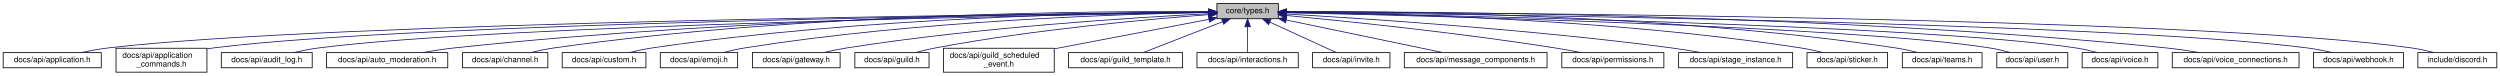
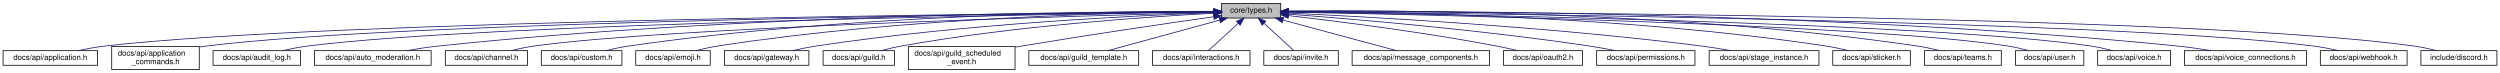
- <svg xmlns="http://www.w3.org/2000/svg" xmlns:xlink="http://www.w3.org/1999/xlink" width="3135pt" height="95pt" viewBox="0.00 0.00 3135.00 95.00">
+ <svg xmlns="http://www.w3.org/2000/svg" xmlns:xlink="http://www.w3.org/1999/xlink" width="3256pt" height="95pt" viewBox="0.00 0.00 3256.00 95.00">
  <g id="graph0" class="graph" transform="scale(1 1) rotate(0) translate(4 91)">
    <g id="node1" class="node">
      <g id="a_node1">
        <a xlink:title=" ">
-           <polygon fill="#bfbfbf" stroke="black" points="1522,-67.5 1522,-86.5 1599,-86.5 1599,-67.5 1522,-67.5" />
-           <text text-anchor="middle" x="1560.5" y="-74.5" font-family="Helvetica,sans-Serif" font-size="10.00">core/types.h</text>
+           <polygon fill="#bfbfbf" stroke="black" points="1587,-67.5 1587,-86.5 1664,-86.5 1664,-67.5 1587,-67.5" />
+           <text text-anchor="middle" x="1625.5" y="-74.5" font-family="Helvetica,sans-Serif" font-size="10.00">core/types.h</text>
        </a>
      </g>
    </g>
    <g id="node2" class="node">
      <g id="a_node2">
        <a xlink:href="application_8h.html" target="_top" xlink:title="Generated code.">
          <polygon fill="none" stroke="black" points="0,-6 0,-25 123,-25 123,-6 0,-6" />
          <text text-anchor="middle" x="61.5" y="-13" font-family="Helvetica,sans-Serif" font-size="10.00">docs/api/application.h</text>
        </a>
      </g>
    </g>
    <g id="edge1" class="edge">
-       <path fill="none" stroke="midnightblue" d="M1511.59,-75.58C1293.48,-73.51 408.22,-63.26 132.5,-31 121,-29.65 108.6,-27.4 97.43,-25.07" />
-       <polygon fill="midnightblue" stroke="midnightblue" points="1511.73,-79.08 1521.76,-75.67 1511.8,-72.08 1511.73,-79.08" />
+       <path fill="none" stroke="midnightblue" d="M1576.56,-75.65C1352.34,-73.89 421.71,-64.64 132.5,-31 120.88,-29.65 108.33,-27.36 97.06,-25.01" />
+       <polygon fill="midnightblue" stroke="midnightblue" points="1576.67,-79.15 1586.7,-75.73 1576.73,-72.15 1576.67,-79.15" />
    </g>
    <g id="node3" class="node">
      <g id="a_node3">
        <a xlink:href="application__commands_8h.html" target="_top" xlink:title="Generated code.">
          <polygon fill="none" stroke="black" points="141.5,-0.5 141.5,-30.5 255.5,-30.5 255.5,-0.5 141.5,-0.5" />
          <text text-anchor="start" x="149.5" y="-18.5" font-family="Helvetica,sans-Serif" font-size="10.00">docs/api/application</text>
          <text text-anchor="middle" x="198.5" y="-7.5" font-family="Helvetica,sans-Serif" font-size="10.00">_commands.h</text>
        </a>
      </g>
    </g>
    <g id="edge2" class="edge">
-       <path fill="none" stroke="midnightblue" d="M1511.83,-75.49C1306.83,-73.17 512.73,-62.31 264.5,-31 261.59,-30.63 258.62,-30.2 255.63,-29.72" />
-       <polygon fill="midnightblue" stroke="midnightblue" points="1511.95,-78.99 1521.99,-75.61 1512.03,-71.99 1511.95,-78.99" />
+       <path fill="none" stroke="midnightblue" d="M1576.83,-75.59C1365.48,-73.61 526.18,-63.79 264.5,-31 261.59,-30.64 258.62,-30.2 255.63,-29.72" />
+       <polygon fill="midnightblue" stroke="midnightblue" points="1576.96,-79.09 1586.99,-75.68 1577.03,-72.09 1576.96,-79.09" />
    </g>
    <g id="node4" class="node">
      <g id="a_node4">
        <a xlink:href="docs_2api_2audit__log_8h.html" target="_top" xlink:title="Generated code.">
          <polygon fill="none" stroke="black" points="273.5,-6 273.5,-25 387.5,-25 387.5,-6 273.5,-6" />
          <text text-anchor="middle" x="330.5" y="-13" font-family="Helvetica,sans-Serif" font-size="10.00">docs/api/audit_log.h</text>
        </a>
      </g>
    </g>
    <g id="edge3" class="edge">
-       <path fill="none" stroke="midnightblue" d="M1511.85,-75.27C1320.25,-72.22 617.48,-59.32 396.5,-31 385.79,-29.63 374.26,-27.37 363.87,-25.04" />
-       <polygon fill="midnightblue" stroke="midnightblue" points="1511.85,-78.77 1521.9,-75.43 1511.96,-71.77 1511.85,-78.77" />
+       <path fill="none" stroke="midnightblue" d="M1576.77,-75.39C1378.38,-72.7 630.85,-60.79 396.5,-31 385.79,-29.64 374.26,-27.38 363.87,-25.05" />
+       <polygon fill="midnightblue" stroke="midnightblue" points="1576.84,-78.89 1586.89,-75.52 1576.94,-71.89 1576.84,-78.89" />
    </g>
    <g id="node5" class="node">
      <g id="a_node5">
        <a xlink:href="docs_2api_2auto__moderation_8h.html" target="_top" xlink:title="Generated code.">
          <polygon fill="none" stroke="black" points="405.5,-6 405.5,-25 557.5,-25 557.5,-6 405.5,-6" />
          <text text-anchor="middle" x="481.5" y="-13" font-family="Helvetica,sans-Serif" font-size="10.00">docs/api/auto_moderation.h</text>
        </a>
      </g>
    </g>
    <g id="edge4" class="edge">
-       <path fill="none" stroke="midnightblue" d="M1511.69,-75.92C1367.01,-75.24 928.02,-69.87 566.5,-31 553.1,-29.56 538.62,-27.34 525.47,-25.07" />
-       <polygon fill="midnightblue" stroke="midnightblue" points="1511.98,-79.43 1521.99,-75.97 1512.01,-72.43 1511.98,-79.43" />
+       <path fill="none" stroke="midnightblue" d="M1576.6,-76.12C1425.73,-76.01 954.29,-72.15 566.5,-31 552.95,-29.56 538.3,-27.31 525.03,-25.01" />
+       <polygon fill="midnightblue" stroke="midnightblue" points="1576.9,-79.62 1586.9,-76.12 1576.9,-72.62 1576.9,-79.62" />
    </g>
    <g id="node6" class="node">
      <g id="a_node6">
        <a xlink:href="docs_2api_2channel_8h.html" target="_top" xlink:title="Generated code.">
          <polygon fill="none" stroke="black" points="576,-6 576,-25 683,-25 683,-6 576,-6" />
          <text text-anchor="middle" x="629.5" y="-13" font-family="Helvetica,sans-Serif" font-size="10.00">docs/api/channel.h</text>
        </a>
      </g>
    </g>
    <g id="edge5" class="edge">
-       <path fill="none" stroke="midnightblue" d="M1511.48,-76.51C1378.71,-77.22 1001.33,-74.9 691.5,-31 681.54,-29.59 670.83,-27.35 661.15,-25.05" />
-       <polygon fill="midnightblue" stroke="midnightblue" points="1511.74,-80 1521.72,-76.44 1511.7,-73 1511.74,-80" />
+       <path fill="none" stroke="midnightblue" d="M1576.39,-74.81C1409.49,-70.59 864.95,-55.26 691.5,-31 681.54,-29.61 670.82,-27.37 661.15,-25.07" />
+       <polygon fill="midnightblue" stroke="midnightblue" points="1576.74,-78.32 1586.82,-75.07 1576.92,-71.32 1576.74,-78.32" />
    </g>
    <g id="node7" class="node">
      <g id="a_node7">
        <a xlink:href="custom_8h.html" target="_top" xlink:title="Generated code.">
          <polygon fill="none" stroke="black" points="701,-6 701,-25 806,-25 806,-6 701,-6" />
          <text text-anchor="middle" x="753.5" y="-13" font-family="Helvetica,sans-Serif" font-size="10.00">docs/api/custom.h</text>
        </a>
      </g>
    </g>
    <g id="edge6" class="edge">
-       <path fill="none" stroke="midnightblue" d="M1511.53,-75.97C1391.84,-75.26 1075.21,-69.55 814.5,-31 804.7,-29.55 794.16,-27.3 784.64,-25" />
-       <polygon fill="midnightblue" stroke="midnightblue" points="1511.8,-79.47 1521.82,-76.02 1511.84,-72.47 1511.8,-79.47" />
+       <path fill="none" stroke="midnightblue" d="M1576.7,-76.31C1450.14,-76.45 1101.23,-72.7 814.5,-31 804.7,-29.57 794.16,-27.33 784.64,-25.03" />
+       <polygon fill="midnightblue" stroke="midnightblue" points="1576.85,-79.81 1586.84,-76.29 1576.84,-72.81 1576.85,-79.81" />
    </g>
    <g id="node8" class="node">
      <g id="a_node8">
        <a xlink:href="docs_2api_2emoji_8h.html" target="_top" xlink:title="Generated code.">
          <polygon fill="none" stroke="black" points="824,-6 824,-25 921,-25 921,-6 824,-6" />
          <text text-anchor="middle" x="872.5" y="-13" font-family="Helvetica,sans-Serif" font-size="10.00">docs/api/emoji.h</text>
        </a>
      </g>
    </g>
    <g id="edge7" class="edge">
-       <path fill="none" stroke="midnightblue" d="M1511.79,-75.39C1405.55,-73.45 1145.33,-65.26 930.5,-31 921.28,-29.53 911.37,-27.3 902.4,-25.03" />
-       <polygon fill="midnightblue" stroke="midnightblue" points="1511.82,-78.9 1521.88,-75.57 1511.94,-71.9 1511.82,-78.9" />
+       <path fill="none" stroke="midnightblue" d="M1576.67,-75.85C1462.76,-74.86 1170.89,-68.52 930.5,-31 921.27,-29.56 911.36,-27.34 902.39,-25.07" />
+       <polygon fill="midnightblue" stroke="midnightblue" points="1576.78,-79.35 1586.81,-75.93 1576.84,-72.35 1576.78,-79.35" />
    </g>
    <g id="node9" class="node">
      <g id="a_node9">
        <a xlink:href="docs_2api_2gateway_8h.html" target="_top" xlink:title="Generated code.">
          <polygon fill="none" stroke="black" points="939.5,-6 939.5,-25 1049.5,-25 1049.5,-6 939.5,-6" />
          <text text-anchor="middle" x="994.5" y="-13" font-family="Helvetica,sans-Serif" font-size="10.00">docs/api/gateway.h</text>
        </a>
      </g>
    </g>
    <g id="edge8" class="edge">
-       <path fill="none" stroke="midnightblue" d="M1511.69,-73.79C1421.66,-69.24 1223.55,-56.98 1058.5,-31 1048.6,-29.44 1037.94,-27.24 1028.22,-25.02" />
-       <polygon fill="midnightblue" stroke="midnightblue" points="1511.71,-77.3 1521.87,-74.3 1512.05,-70.3 1511.71,-77.3" />
+       <path fill="none" stroke="midnightblue" d="M1576.53,-74.48C1477.96,-70.9 1248.77,-59.95 1058.5,-31 1048.48,-29.47 1037.69,-27.26 1027.88,-25.01" />
+       <polygon fill="midnightblue" stroke="midnightblue" points="1576.66,-77.99 1586.78,-74.84 1576.91,-70.99 1576.66,-77.99" />
    </g>
    <g id="node10" class="node">
      <g id="a_node10">
        <a xlink:href="docs_2api_2guild_8h.html" target="_top" xlink:title="Generated code.">
          <polygon fill="none" stroke="black" points="1068,-6 1068,-25 1161,-25 1161,-6 1068,-6" />
          <text text-anchor="middle" x="1114.5" y="-13" font-family="Helvetica,sans-Serif" font-size="10.00">docs/api/guild.h</text>
        </a>
      </g>
    </g>
    <g id="edge9" class="edge">
-       <path fill="none" stroke="midnightblue" d="M1511.94,-72.66C1437.69,-67.04 1291.67,-54.01 1169.5,-31 1161.06,-29.41 1152,-27.23 1143.72,-25.04" />
-       <polygon fill="midnightblue" stroke="midnightblue" points="1511.7,-76.15 1521.93,-73.4 1512.22,-69.17 1511.7,-76.15" />
+       <path fill="none" stroke="midnightblue" d="M1576.79,-73.75C1493,-69.3 1316.43,-57.44 1169.5,-31 1160.95,-29.46 1151.78,-27.27 1143.42,-25.05" />
+       <polygon fill="midnightblue" stroke="midnightblue" points="1576.61,-77.24 1586.78,-74.26 1576.97,-70.25 1576.61,-77.24" />
    </g>
    <g id="node11" class="node">
      <g id="a_node11">
        <a xlink:href="docs_2api_2guild__scheduled__event_8h.html" target="_top" xlink:title="Generated code.">
          <polygon fill="none" stroke="black" points="1179,-0.5 1179,-30.5 1318,-30.5 1318,-0.5 1179,-0.5" />
          <text text-anchor="start" x="1187" y="-18.5" font-family="Helvetica,sans-Serif" font-size="10.00">docs/api/guild_scheduled</text>
          <text text-anchor="middle" x="1248.5" y="-7.5" font-family="Helvetica,sans-Serif" font-size="10.00">_event.h</text>
        </a>
      </g>
    </g>
    <g id="edge10" class="edge">
-       <path fill="none" stroke="midnightblue" d="M1511.96,-66.74C1459.98,-56.83 1377.02,-41.01 1318.09,-29.77" />
-       <polygon fill="midnightblue" stroke="midnightblue" points="1511.45,-70.21 1521.93,-68.64 1512.76,-63.33 1511.45,-70.21" />
+       <path fill="none" stroke="midnightblue" d="M1576.53,-69.16C1517.24,-60.75 1414.4,-45.78 1326.5,-31 1323.78,-30.54 1321.02,-30.07 1318.22,-29.58" />
+       <polygon fill="midnightblue" stroke="midnightblue" points="1576.34,-72.66 1586.73,-70.6 1577.32,-65.73 1576.34,-72.66" />
    </g>
    <g id="node12" class="node">
      <g id="a_node12">
        <a xlink:href="docs_2api_2guild__template_8h.html" target="_top" xlink:title="Generated code.">
          <polygon fill="none" stroke="black" points="1336,-6 1336,-25 1479,-25 1479,-6 1336,-6" />
          <text text-anchor="middle" x="1407.5" y="-13" font-family="Helvetica,sans-Serif" font-size="10.00">docs/api/guild_template.h</text>
        </a>
      </g>
    </g>
    <g id="edge11" class="edge">
-       <path fill="none" stroke="midnightblue" d="M1529.08,-63.78C1499.35,-52.22 1455.49,-35.16 1429.38,-25.01" />
-       <polygon fill="midnightblue" stroke="midnightblue" points="1527.99,-67.11 1538.58,-67.48 1530.53,-60.59 1527.99,-67.11" />
+       <path fill="none" stroke="midnightblue" d="M1584.55,-64.82C1542.2,-53.26 1477.02,-35.47 1438.68,-25.01" />
+       <polygon fill="midnightblue" stroke="midnightblue" points="1583.7,-68.22 1594.27,-67.48 1585.54,-61.47 1583.7,-68.22" />
    </g>
    <g id="node13" class="node">
      <g id="a_node13">
        <a xlink:href="interactions_8h.html" target="_top" xlink:title="Generated code.">
          <polygon fill="none" stroke="black" points="1497,-6 1497,-25 1624,-25 1624,-6 1497,-6" />
          <text text-anchor="middle" x="1560.5" y="-13" font-family="Helvetica,sans-Serif" font-size="10.00">docs/api/interactions.h</text>
        </a>
      </g>
    </g>
    <g id="edge12" class="edge">
-       <path fill="none" stroke="midnightblue" d="M1560.5,-57.32C1560.5,-46.5 1560.5,-33.4 1560.5,-25.01" />
-       <polygon fill="midnightblue" stroke="midnightblue" points="1557,-57.48 1560.5,-67.48 1564,-57.48 1557,-57.48" />
+       <path fill="none" stroke="midnightblue" d="M1608.73,-60.65C1596.34,-49.31 1579.92,-34.28 1569.8,-25.01" />
+       <polygon fill="midnightblue" stroke="midnightblue" points="1606.45,-63.3 1616.19,-67.48 1611.17,-58.14 1606.45,-63.3" />
    </g>
    <g id="node14" class="node">
      <g id="a_node14">
        <a xlink:href="docs_2api_2invite_8h.html" target="_top" xlink:title="Generated code.">
          <polygon fill="none" stroke="black" points="1642,-6 1642,-25 1739,-25 1739,-6 1642,-6" />
          <text text-anchor="middle" x="1690.5" y="-13" font-family="Helvetica,sans-Serif" font-size="10.00">docs/api/invite.h</text>
        </a>
      </g>
    </g>
    <g id="edge13" class="edge">
-       <path fill="none" stroke="midnightblue" d="M1588.52,-63.17C1613.75,-51.63 1650.11,-34.99 1671.91,-25.01" />
-       <polygon fill="midnightblue" stroke="midnightblue" points="1586.76,-60.13 1579.13,-67.48 1589.68,-66.5 1586.76,-60.13" />
+       <path fill="none" stroke="midnightblue" d="M1642.27,-60.65C1654.66,-49.31 1671.08,-34.28 1681.2,-25.01" />
+       <polygon fill="midnightblue" stroke="midnightblue" points="1639.83,-58.14 1634.81,-67.48 1644.55,-63.3 1639.83,-58.14" />
    </g>
    <g id="node15" class="node">
      <g id="a_node15">
        <a xlink:href="message__components_8h.html" target="_top" xlink:title="Generated code.">
          <polygon fill="none" stroke="black" points="1757,-6 1757,-25 1936,-25 1936,-6 1757,-6" />
          <text text-anchor="middle" x="1846.5" y="-13" font-family="Helvetica,sans-Serif" font-size="10.00">docs/api/message_components.h</text>
        </a>
      </g>
    </g>
    <g id="edge14" class="edge">
-       <path fill="none" stroke="midnightblue" d="M1608.96,-65.92C1664.14,-54.44 1753.35,-35.88 1805.31,-25.07" />
-       <polygon fill="midnightblue" stroke="midnightblue" points="1608.15,-62.51 1599.07,-67.98 1609.57,-69.37 1608.15,-62.51" />
+       <path fill="none" stroke="midnightblue" d="M1667.02,-64.82C1709.95,-53.26 1776.03,-35.47 1814.89,-25.01" />
+       <polygon fill="midnightblue" stroke="midnightblue" points="1665.91,-61.5 1657.16,-67.48 1667.73,-68.25 1665.91,-61.5" />
    </g>
    <g id="node16" class="node">
      <g id="a_node16">
-         <a xlink:href="permissions_8h.html" target="_top" xlink:title="Generated code.">
-           <polygon fill="none" stroke="black" points="1954.5,-6 1954.5,-25 2082.5,-25 2082.5,-6 1954.5,-6" />
-           <text text-anchor="middle" x="2018.5" y="-13" font-family="Helvetica,sans-Serif" font-size="10.00">docs/api/permissions.h</text>
+         <a xlink:href="docs_2api_2oauth2_8h.html" target="_top" xlink:title="Generated code.">
+           <polygon fill="none" stroke="black" points="1954,-6 1954,-25 2057,-25 2057,-6 1954,-6" />
+           <text text-anchor="middle" x="2005.5" y="-13" font-family="Helvetica,sans-Serif" font-size="10.00">docs/api/oauth2.h</text>
        </a>
      </g>
    </g>
    <g id="edge15" class="edge">
-       <path fill="none" stroke="midnightblue" d="M1609.47,-71.54C1682.77,-64.58 1825.27,-49.94 1945.5,-31 1956.22,-29.31 1967.77,-27.17 1978.44,-25.05" />
-       <polygon fill="midnightblue" stroke="midnightblue" points="1608.79,-68.09 1599.16,-72.51 1609.45,-75.06 1608.79,-68.09" />
+       <path fill="none" stroke="midnightblue" d="M1674.15,-70.65C1737.09,-63.4 1849.97,-49.22 1945.5,-31 1954.34,-29.31 1963.84,-27.17 1972.62,-25.06" />
+       <polygon fill="midnightblue" stroke="midnightblue" points="1673.66,-67.19 1664.12,-71.8 1674.45,-74.14 1673.66,-67.19" />
    </g>
    <g id="node17" class="node">
      <g id="a_node17">
-         <a xlink:href="stage__instance_8h.html" target="_top" xlink:title="Generated code.">
-           <polygon fill="none" stroke="black" points="2101,-6 2101,-25 2244,-25 2244,-6 2101,-6" />
-           <text text-anchor="middle" x="2172.5" y="-13" font-family="Helvetica,sans-Serif" font-size="10.00">docs/api/stage_instance.h</text>
+         <a xlink:href="permissions_8h.html" target="_top" xlink:title="Generated code.">
+           <polygon fill="none" stroke="black" points="2075.5,-6 2075.5,-25 2203.5,-25 2203.5,-6 2075.5,-6" />
+           <text text-anchor="middle" x="2139.5" y="-13" font-family="Helvetica,sans-Serif" font-size="10.00">docs/api/permissions.h</text>
        </a>
      </g>
    </g>
    <g id="edge16" class="edge">
-       <path fill="none" stroke="midnightblue" d="M1609.31,-73.38C1703.06,-68.01 1914.67,-54.27 2091.5,-31 2103.68,-29.4 2116.82,-27.23 2128.9,-25.07" />
-       <polygon fill="midnightblue" stroke="midnightblue" points="1609.06,-69.89 1599.28,-73.95 1609.46,-76.88 1609.06,-69.89" />
+       <path fill="none" stroke="midnightblue" d="M1674.76,-72.5C1756.46,-66.35 1925.01,-52.22 2066.5,-31 2077.49,-29.35 2089.33,-27.17 2100.22,-25.01" />
+       <polygon fill="midnightblue" stroke="midnightblue" points="1674,-69.05 1664.29,-73.28 1674.52,-76.03 1674,-69.05" />
    </g>
    <g id="node18" class="node">
      <g id="a_node18">
-         <a xlink:href="sticker_8h.html" target="_top" xlink:title="Generated code.">
-           <polygon fill="none" stroke="black" points="2262,-6 2262,-25 2363,-25 2363,-6 2262,-6" />
-           <text text-anchor="middle" x="2312.5" y="-13" font-family="Helvetica,sans-Serif" font-size="10.00">docs/api/sticker.h</text>
+         <a xlink:href="stage__instance_8h.html" target="_top" xlink:title="Generated code.">
+           <polygon fill="none" stroke="black" points="2222,-6 2222,-25 2365,-25 2365,-6 2222,-6" />
+           <text text-anchor="middle" x="2293.5" y="-13" font-family="Helvetica,sans-Serif" font-size="10.00">docs/api/stage_instance.h</text>
        </a>
      </g>
    </g>
    <g id="edge17" class="edge">
-       <path fill="none" stroke="midnightblue" d="M1609.18,-75.78C1722.74,-74.62 2013.73,-67.95 2253.5,-31 2262.88,-29.55 2272.96,-27.33 2282.08,-25.06" />
-       <polygon fill="midnightblue" stroke="midnightblue" points="1609.04,-72.28 1599.07,-75.87 1609.1,-79.28 1609.04,-72.28" />
+       <path fill="none" stroke="midnightblue" d="M1674.28,-73.92C1775.11,-69.26 2013.72,-56.35 2212.5,-31 2224.83,-29.43 2238.13,-27.25 2250.33,-25.06" />
+       <polygon fill="midnightblue" stroke="midnightblue" points="1673.93,-70.44 1664.1,-74.39 1674.25,-77.43 1673.93,-70.44" />
    </g>
    <g id="node19" class="node">
      <g id="a_node19">
-         <a xlink:href="teams_8h.html" target="_top" xlink:title="Generated code.">
-           <polygon fill="none" stroke="black" points="2381.5,-6 2381.5,-25 2481.5,-25 2481.5,-6 2381.5,-6" />
-           <text text-anchor="middle" x="2431.5" y="-13" font-family="Helvetica,sans-Serif" font-size="10.00">docs/api/teams.h</text>
+         <a xlink:href="sticker_8h.html" target="_top" xlink:title="Generated code.">
+           <polygon fill="none" stroke="black" points="2383,-6 2383,-25 2484,-25 2484,-6 2383,-6" />
+           <text text-anchor="middle" x="2433.5" y="-13" font-family="Helvetica,sans-Serif" font-size="10.00">docs/api/sticker.h</text>
        </a>
      </g>
    </g>
    <g id="edge18" class="edge">
-       <path fill="none" stroke="midnightblue" d="M1609.38,-76.44C1736.14,-76.9 2085.57,-73.83 2372.5,-31 2381.99,-29.58 2392.19,-27.34 2401.4,-25.04" />
-       <polygon fill="midnightblue" stroke="midnightblue" points="1609.24,-72.94 1599.22,-76.39 1609.2,-79.94 1609.24,-72.94" />
+       <path fill="none" stroke="midnightblue" d="M1674.69,-76.11C1794.89,-75.72 2112.89,-70.67 2374.5,-31 2383.99,-29.56 2394.19,-27.31 2403.39,-25.01" />
+       <polygon fill="midnightblue" stroke="midnightblue" points="1674.34,-72.61 1664.35,-76.13 1674.36,-79.61 1674.34,-72.61" />
    </g>
    <g id="node20" class="node">
      <g id="a_node20">
-         <a xlink:href="docs_2api_2user_8h.html" target="_top" xlink:title="Generated code.">
-           <polygon fill="none" stroke="black" points="2500,-6 2500,-25 2589,-25 2589,-6 2500,-6" />
-           <text text-anchor="middle" x="2544.5" y="-13" font-family="Helvetica,sans-Serif" font-size="10.00">docs/api/user.h</text>
+         <a xlink:href="teams_8h.html" target="_top" xlink:title="Generated code.">
+           <polygon fill="none" stroke="black" points="2502.5,-6 2502.5,-25 2602.5,-25 2602.5,-6 2502.5,-6" />
+           <text text-anchor="middle" x="2552.5" y="-13" font-family="Helvetica,sans-Serif" font-size="10.00">docs/api/teams.h</text>
        </a>
      </g>
    </g>
    <g id="edge19" class="edge">
-       <path fill="none" stroke="midnightblue" d="M1609.43,-75.01C1775.71,-71.45 2318.21,-57.98 2490.5,-31 2499.32,-29.62 2508.78,-27.36 2517.27,-25.03" />
-       <polygon fill="midnightblue" stroke="midnightblue" points="1608.96,-71.52 1599.03,-75.23 1609.11,-78.52 1608.96,-71.52" />
+       <path fill="none" stroke="midnightblue" d="M1674.49,-76.69C1807.17,-77.87 2184.28,-76.59 2493.5,-31 2503,-29.6 2513.2,-27.36 2522.4,-25.06" />
+       <polygon fill="midnightblue" stroke="midnightblue" points="1674.29,-73.19 1664.26,-76.59 1674.22,-80.19 1674.29,-73.19" />
    </g>
    <g id="node21" class="node">
      <g id="a_node21">
-         <a xlink:href="docs_2api_2voice_8h.html" target="_top" xlink:title="Generated code.">
-           <polygon fill="none" stroke="black" points="2607,-6 2607,-25 2702,-25 2702,-6 2607,-6" />
-           <text text-anchor="middle" x="2654.5" y="-13" font-family="Helvetica,sans-Serif" font-size="10.00">docs/api/voice.h</text>
+         <a xlink:href="docs_2api_2user_8h.html" target="_top" xlink:title="Generated code.">
+           <polygon fill="none" stroke="black" points="2621,-6 2621,-25 2710,-25 2710,-6 2621,-6" />
+           <text text-anchor="middle" x="2665.5" y="-13" font-family="Helvetica,sans-Serif" font-size="10.00">docs/api/user.h</text>
        </a>
      </g>
    </g>
    <g id="edge20" class="edge">
-       <path fill="none" stroke="midnightblue" d="M1609.39,-75.24C1787.88,-72.26 2404.02,-60.06 2598.5,-31 2607.64,-29.63 2617.44,-27.38 2626.25,-25.05" />
-       <polygon fill="midnightblue" stroke="midnightblue" points="1609.19,-71.74 1599.25,-75.41 1609.31,-78.74 1609.19,-71.74" />
+       <path fill="none" stroke="midnightblue" d="M1674.23,-75.17C1846.71,-72.03 2427.72,-59.52 2611.5,-31 2620.32,-29.63 2629.78,-27.37 2638.27,-25.04" />
+       <polygon fill="midnightblue" stroke="midnightblue" points="1674.11,-71.67 1664.18,-75.35 1674.24,-78.67 1674.11,-71.67" />
    </g>
    <g id="node22" class="node">
      <g id="a_node22">
-         <a xlink:href="voice__connections_8h.html" target="_top" xlink:title="Generated code.">
-           <polygon fill="none" stroke="black" points="2720,-6 2720,-25 2879,-25 2879,-6 2720,-6" />
-           <text text-anchor="middle" x="2799.5" y="-13" font-family="Helvetica,sans-Serif" font-size="10.00">docs/api/voice_connections.h</text>
+         <a xlink:href="docs_2api_2voice_8h.html" target="_top" xlink:title="Generated code.">
+           <polygon fill="none" stroke="black" points="2728,-6 2728,-25 2823,-25 2823,-6 2728,-6" />
+           <text text-anchor="middle" x="2775.5" y="-13" font-family="Helvetica,sans-Serif" font-size="10.00">docs/api/voice.h</text>
        </a>
      </g>
    </g>
    <g id="edge21" class="edge">
-       <path fill="none" stroke="midnightblue" d="M1609.53,-76.26C1768.87,-76.62 2286.3,-74.17 2711.5,-31 2725.52,-29.58 2740.69,-27.33 2754.42,-25.03" />
-       <polygon fill="midnightblue" stroke="midnightblue" points="1609.13,-72.76 1599.12,-76.23 1609.11,-79.76 1609.13,-72.76" />
+       <path fill="none" stroke="midnightblue" d="M1674.24,-75.37C1858.64,-72.77 2513.49,-61.55 2719.5,-31 2728.64,-29.64 2738.44,-27.39 2747.25,-25.06" />
+       <polygon fill="midnightblue" stroke="midnightblue" points="1673.99,-71.87 1664.04,-75.51 1674.09,-78.87 1673.99,-71.87" />
    </g>
    <g id="node23" class="node">
      <g id="a_node23">
-         <a xlink:href="docs_2api_2webhook_8h.html" target="_top" xlink:title="Generated code.">
-           <polygon fill="none" stroke="black" points="2897,-6 2897,-25 3010,-25 3010,-6 2897,-6" />
-           <text text-anchor="middle" x="2953.5" y="-13" font-family="Helvetica,sans-Serif" font-size="10.00">docs/api/webhook.h</text>
+         <a xlink:href="voice__connections_8h.html" target="_top" xlink:title="Generated code.">
+           <polygon fill="none" stroke="black" points="2841,-6 2841,-25 3000,-25 3000,-6 2841,-6" />
+           <text text-anchor="middle" x="2920.5" y="-13" font-family="Helvetica,sans-Serif" font-size="10.00">docs/api/voice_connections.h</text>
        </a>
      </g>
    </g>
    <g id="edge22" class="edge">
-       <path fill="none" stroke="midnightblue" d="M1609.02,-75.56C1816.93,-73.5 2633.64,-63.46 2888.5,-31 2899.05,-29.66 2910.41,-27.41 2920.64,-25.07" />
-       <polygon fill="midnightblue" stroke="midnightblue" points="1608.98,-72.06 1599.02,-75.66 1609.05,-79.06 1608.98,-72.06" />
+       <path fill="none" stroke="midnightblue" d="M1674.44,-76.38C1838.57,-77.2 2384.37,-76.09 2832.5,-31 2846.52,-29.59 2861.69,-27.35 2875.43,-25.05" />
+       <polygon fill="midnightblue" stroke="midnightblue" points="1674.2,-72.88 1664.18,-76.33 1674.16,-79.88 1674.2,-72.88" />
    </g>
    <g id="node24" class="node">
      <g id="a_node24">
+         <a xlink:href="docs_2api_2webhook_8h.html" target="_top" xlink:title="Generated code.">
+           <polygon fill="none" stroke="black" points="3018,-6 3018,-25 3131,-25 3131,-6 3018,-6" />
+           <text text-anchor="middle" x="3074.5" y="-13" font-family="Helvetica,sans-Serif" font-size="10.00">docs/api/webhook.h</text>
+         </a>
+       </g>
+     </g>
+     <g id="edge23" class="edge">
+       <path fill="none" stroke="midnightblue" d="M1674.29,-75.64C1888.04,-73.86 2743.15,-64.74 3009.5,-31 3020.17,-29.65 3031.66,-27.37 3041.98,-25.01" />
+       <polygon fill="midnightblue" stroke="midnightblue" points="1673.98,-72.14 1664.01,-75.72 1674.04,-79.14 1673.98,-72.14" />
+     </g>
+     <g id="node25" class="node">
+       <g id="a_node25">
        <a xlink:href="discord_8h.html" target="_top" xlink:title="Public functions and datatypes.">
-           <polygon fill="none" stroke="black" points="3028,-6 3028,-25 3127,-25 3127,-6 3028,-6" />
-           <text text-anchor="middle" x="3077.5" y="-13" font-family="Helvetica,sans-Serif" font-size="10.00">include/discord.h</text>
-         </a>
-       </g>
-     </g>
-     <g id="edge23" class="edge">
-       <path fill="none" stroke="midnightblue" d="M1609.41,-75.9C1830.52,-75.22 2738.11,-70.05 3019.5,-31 3029.06,-29.67 3039.33,-27.4 3048.53,-25.04" />
-       <polygon fill="midnightblue" stroke="midnightblue" points="1609.09,-72.4 1599.1,-75.93 1609.11,-79.4 1609.09,-72.4" />
+           <polygon fill="none" stroke="black" points="3149,-6 3149,-25 3248,-25 3248,-6 3149,-6" />
+           <text text-anchor="middle" x="3198.5" y="-13" font-family="Helvetica,sans-Serif" font-size="10.00">include/discord.h</text>
+         </a>
+       </g>
+     </g>
+     <g id="edge24" class="edge">
+       <path fill="none" stroke="midnightblue" d="M1674.45,-75.96C1900.81,-75.57 2847.51,-71.49 3140.5,-31 3150.06,-29.68 3160.33,-27.4 3169.53,-25.04" />
+       <polygon fill="midnightblue" stroke="midnightblue" points="1674.21,-72.46 1664.22,-75.98 1674.23,-79.46 1674.21,-72.46" />
    </g>
  </g>
</svg>
